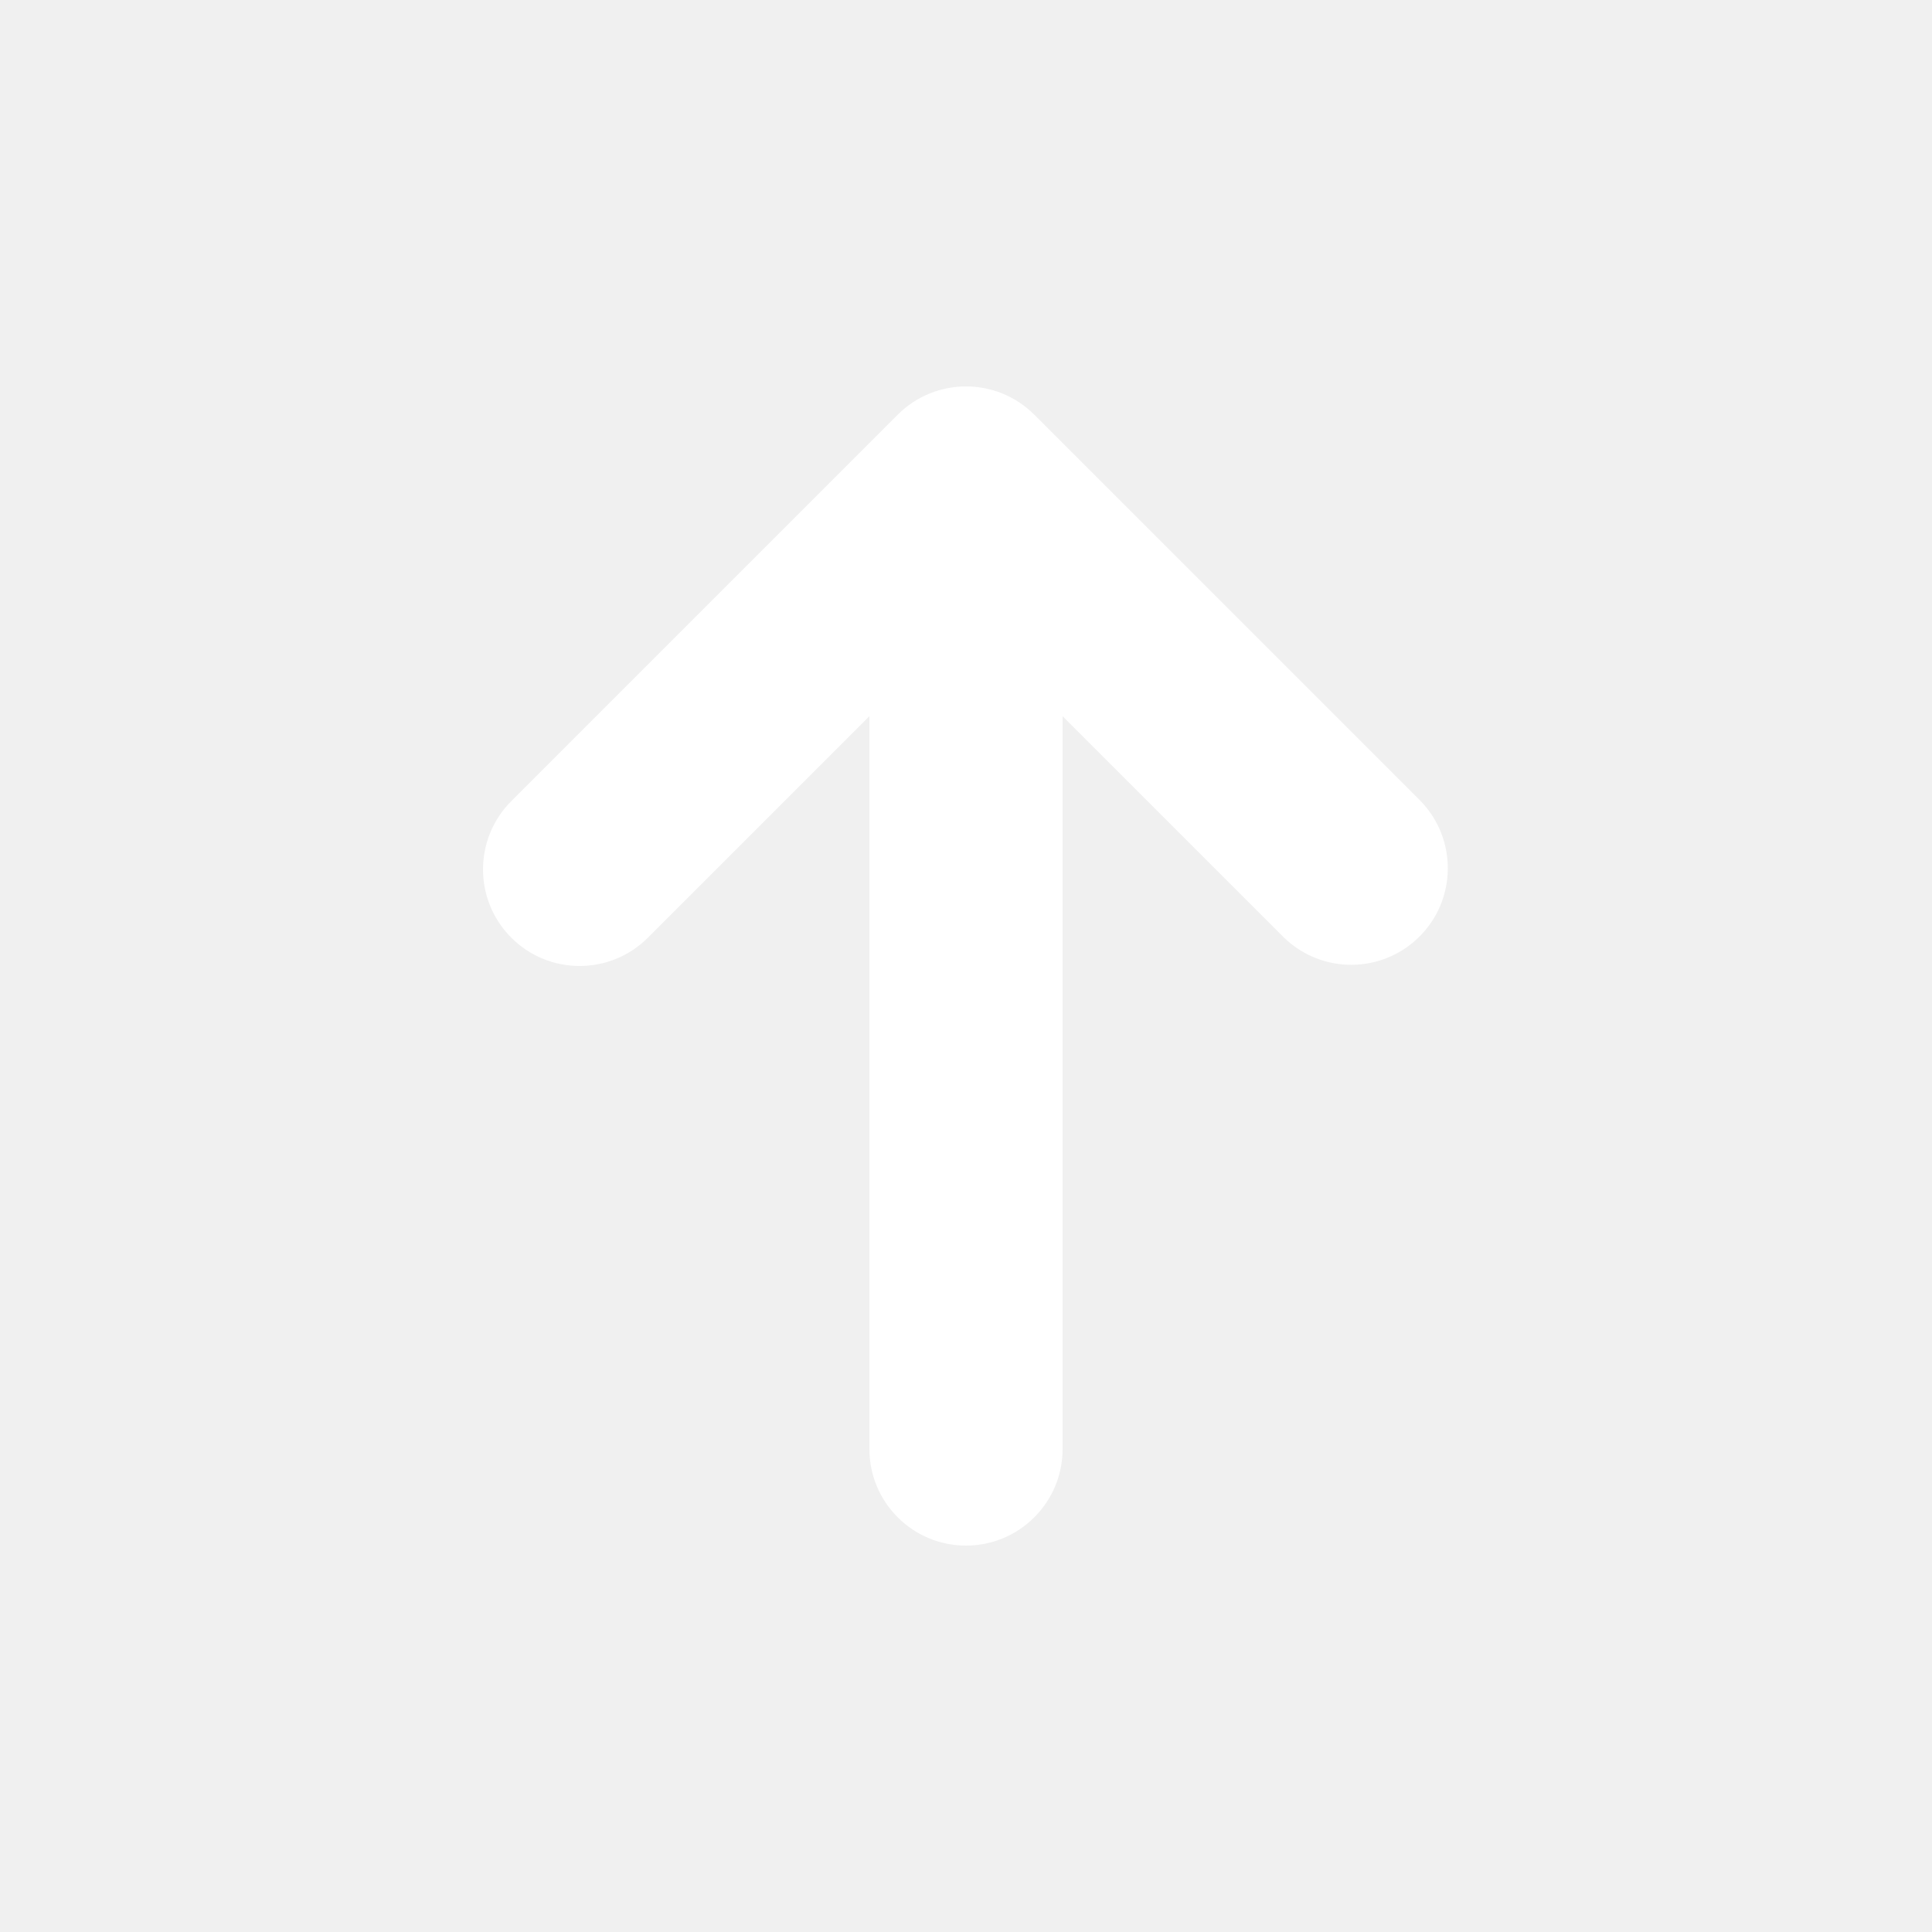
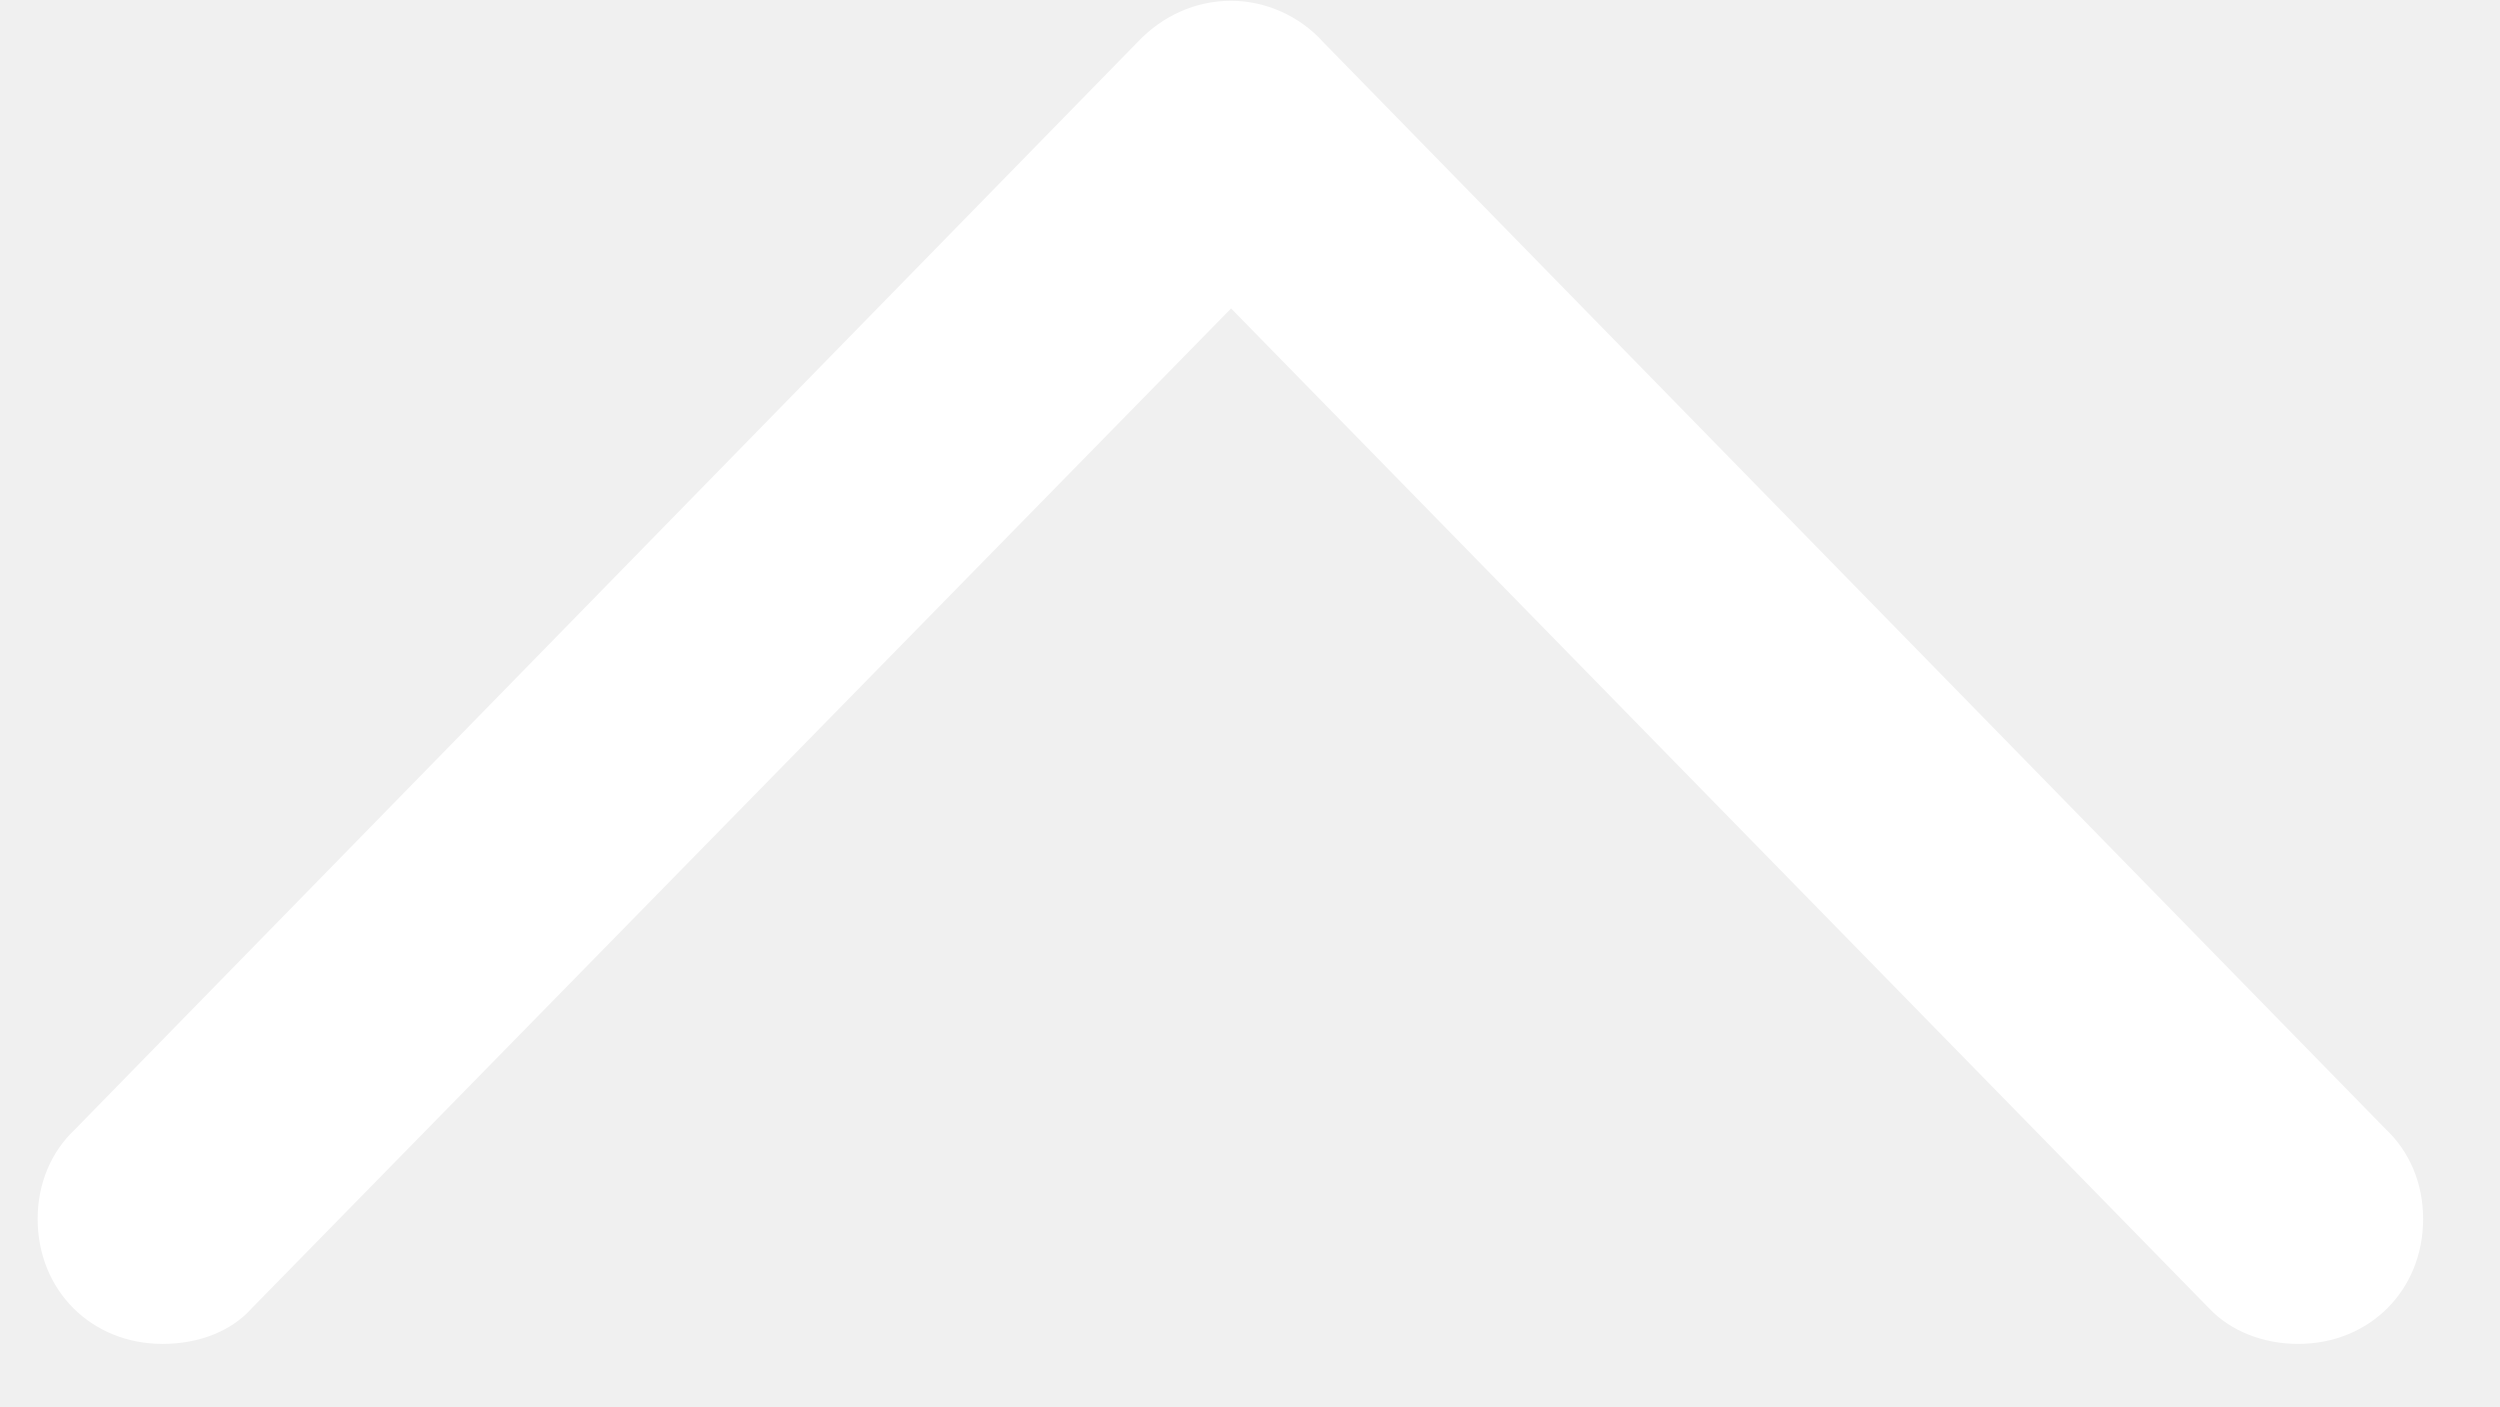
- <svg xmlns="http://www.w3.org/2000/svg" class="h-5 w-5" viewBox="0 0 20 20" fill="#ffffff">
-   <path fill-rule="evenodd" d="M5.293 9.707a1 1 0 010-1.414l4-4a1 1 0 011.414 0l4 4a1 1 0 01-1.414 1.414L11 7.414V15a1 1 0 11-2 0V7.414L6.707 9.707a1 1 0 01-1.414 0z" clip-rule="evenodd" />
+ <svg xmlns="http://www.w3.org/2000/svg" width="16" height="9" viewBox="0 0 16 9" fill="none">
+   <path d="M0.479 7.229L7.281 0.269C7.439 0.102 7.65 0.005 7.879 0.005C8.099 0.005 8.318 0.102 8.468 0.269L15.271 7.229C15.42 7.37 15.508 7.572 15.508 7.801C15.508 8.258 15.165 8.601 14.708 8.601C14.488 8.601 14.277 8.521 14.137 8.372L7.879 1.974L1.612 8.372C1.48 8.521 1.27 8.601 1.041 8.601C0.584 8.601 0.241 8.258 0.241 7.801C0.241 7.572 0.329 7.37 0.479 7.229Z" fill="white" />
</svg>
